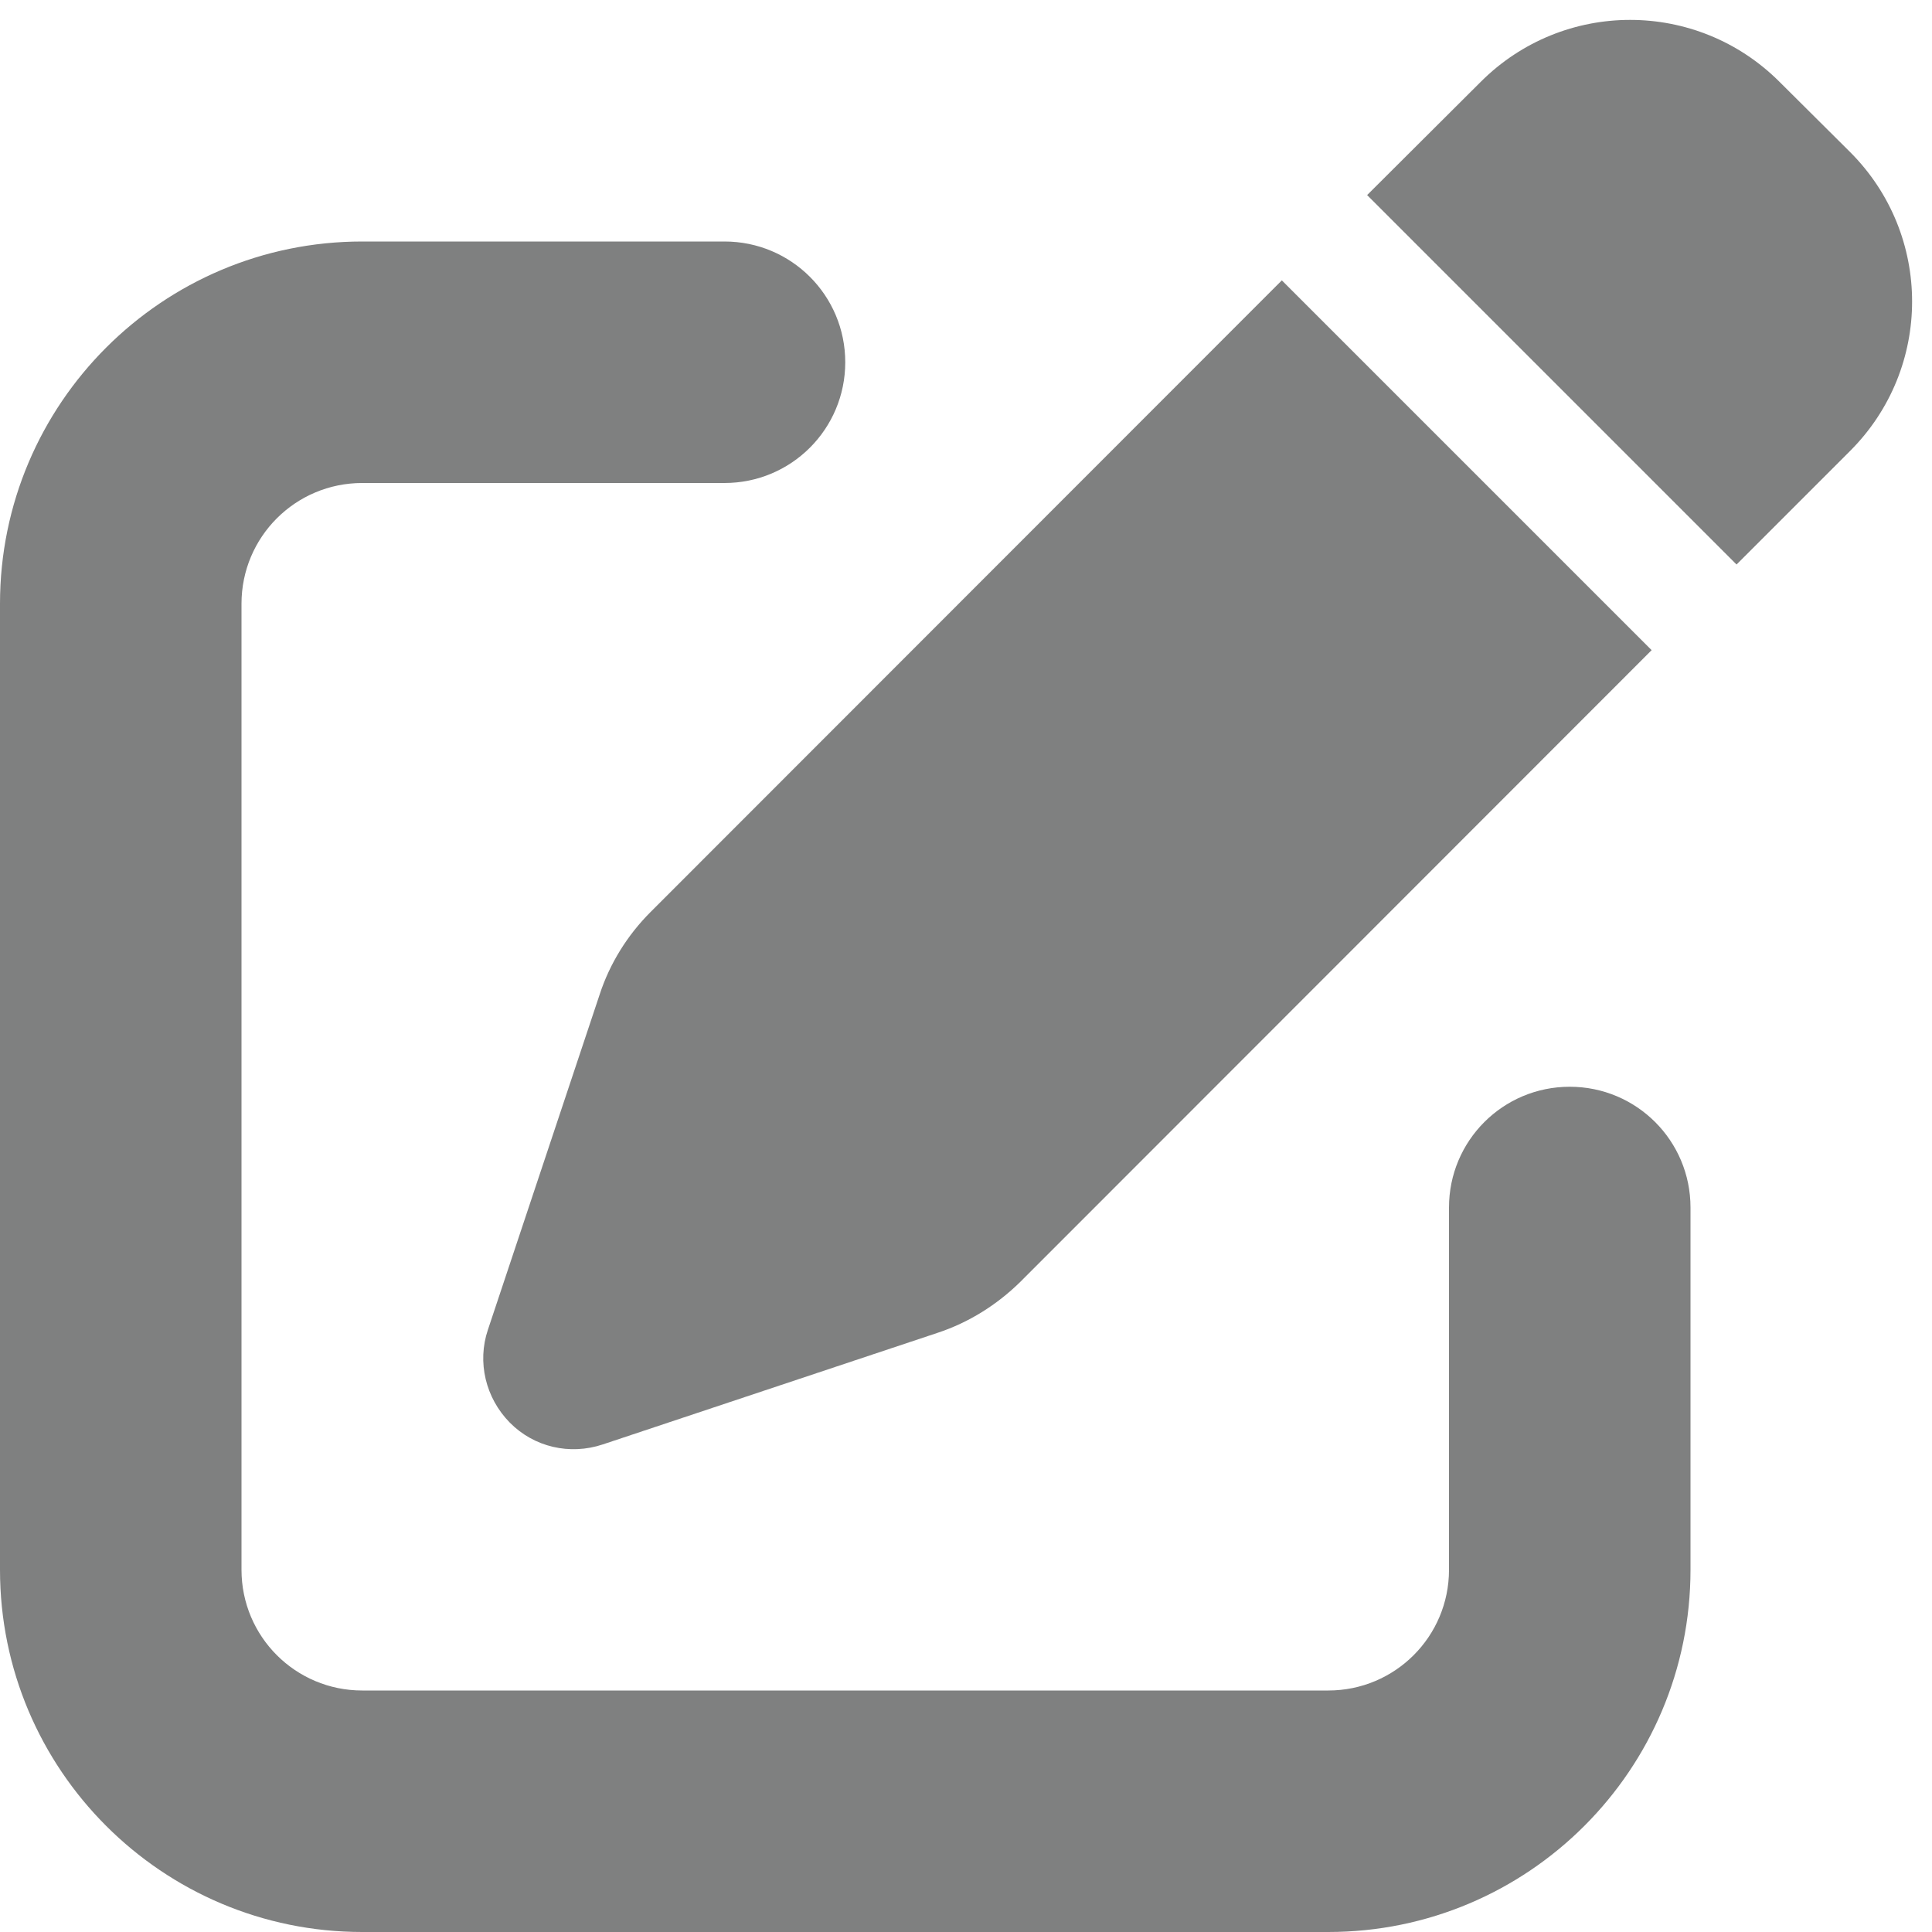
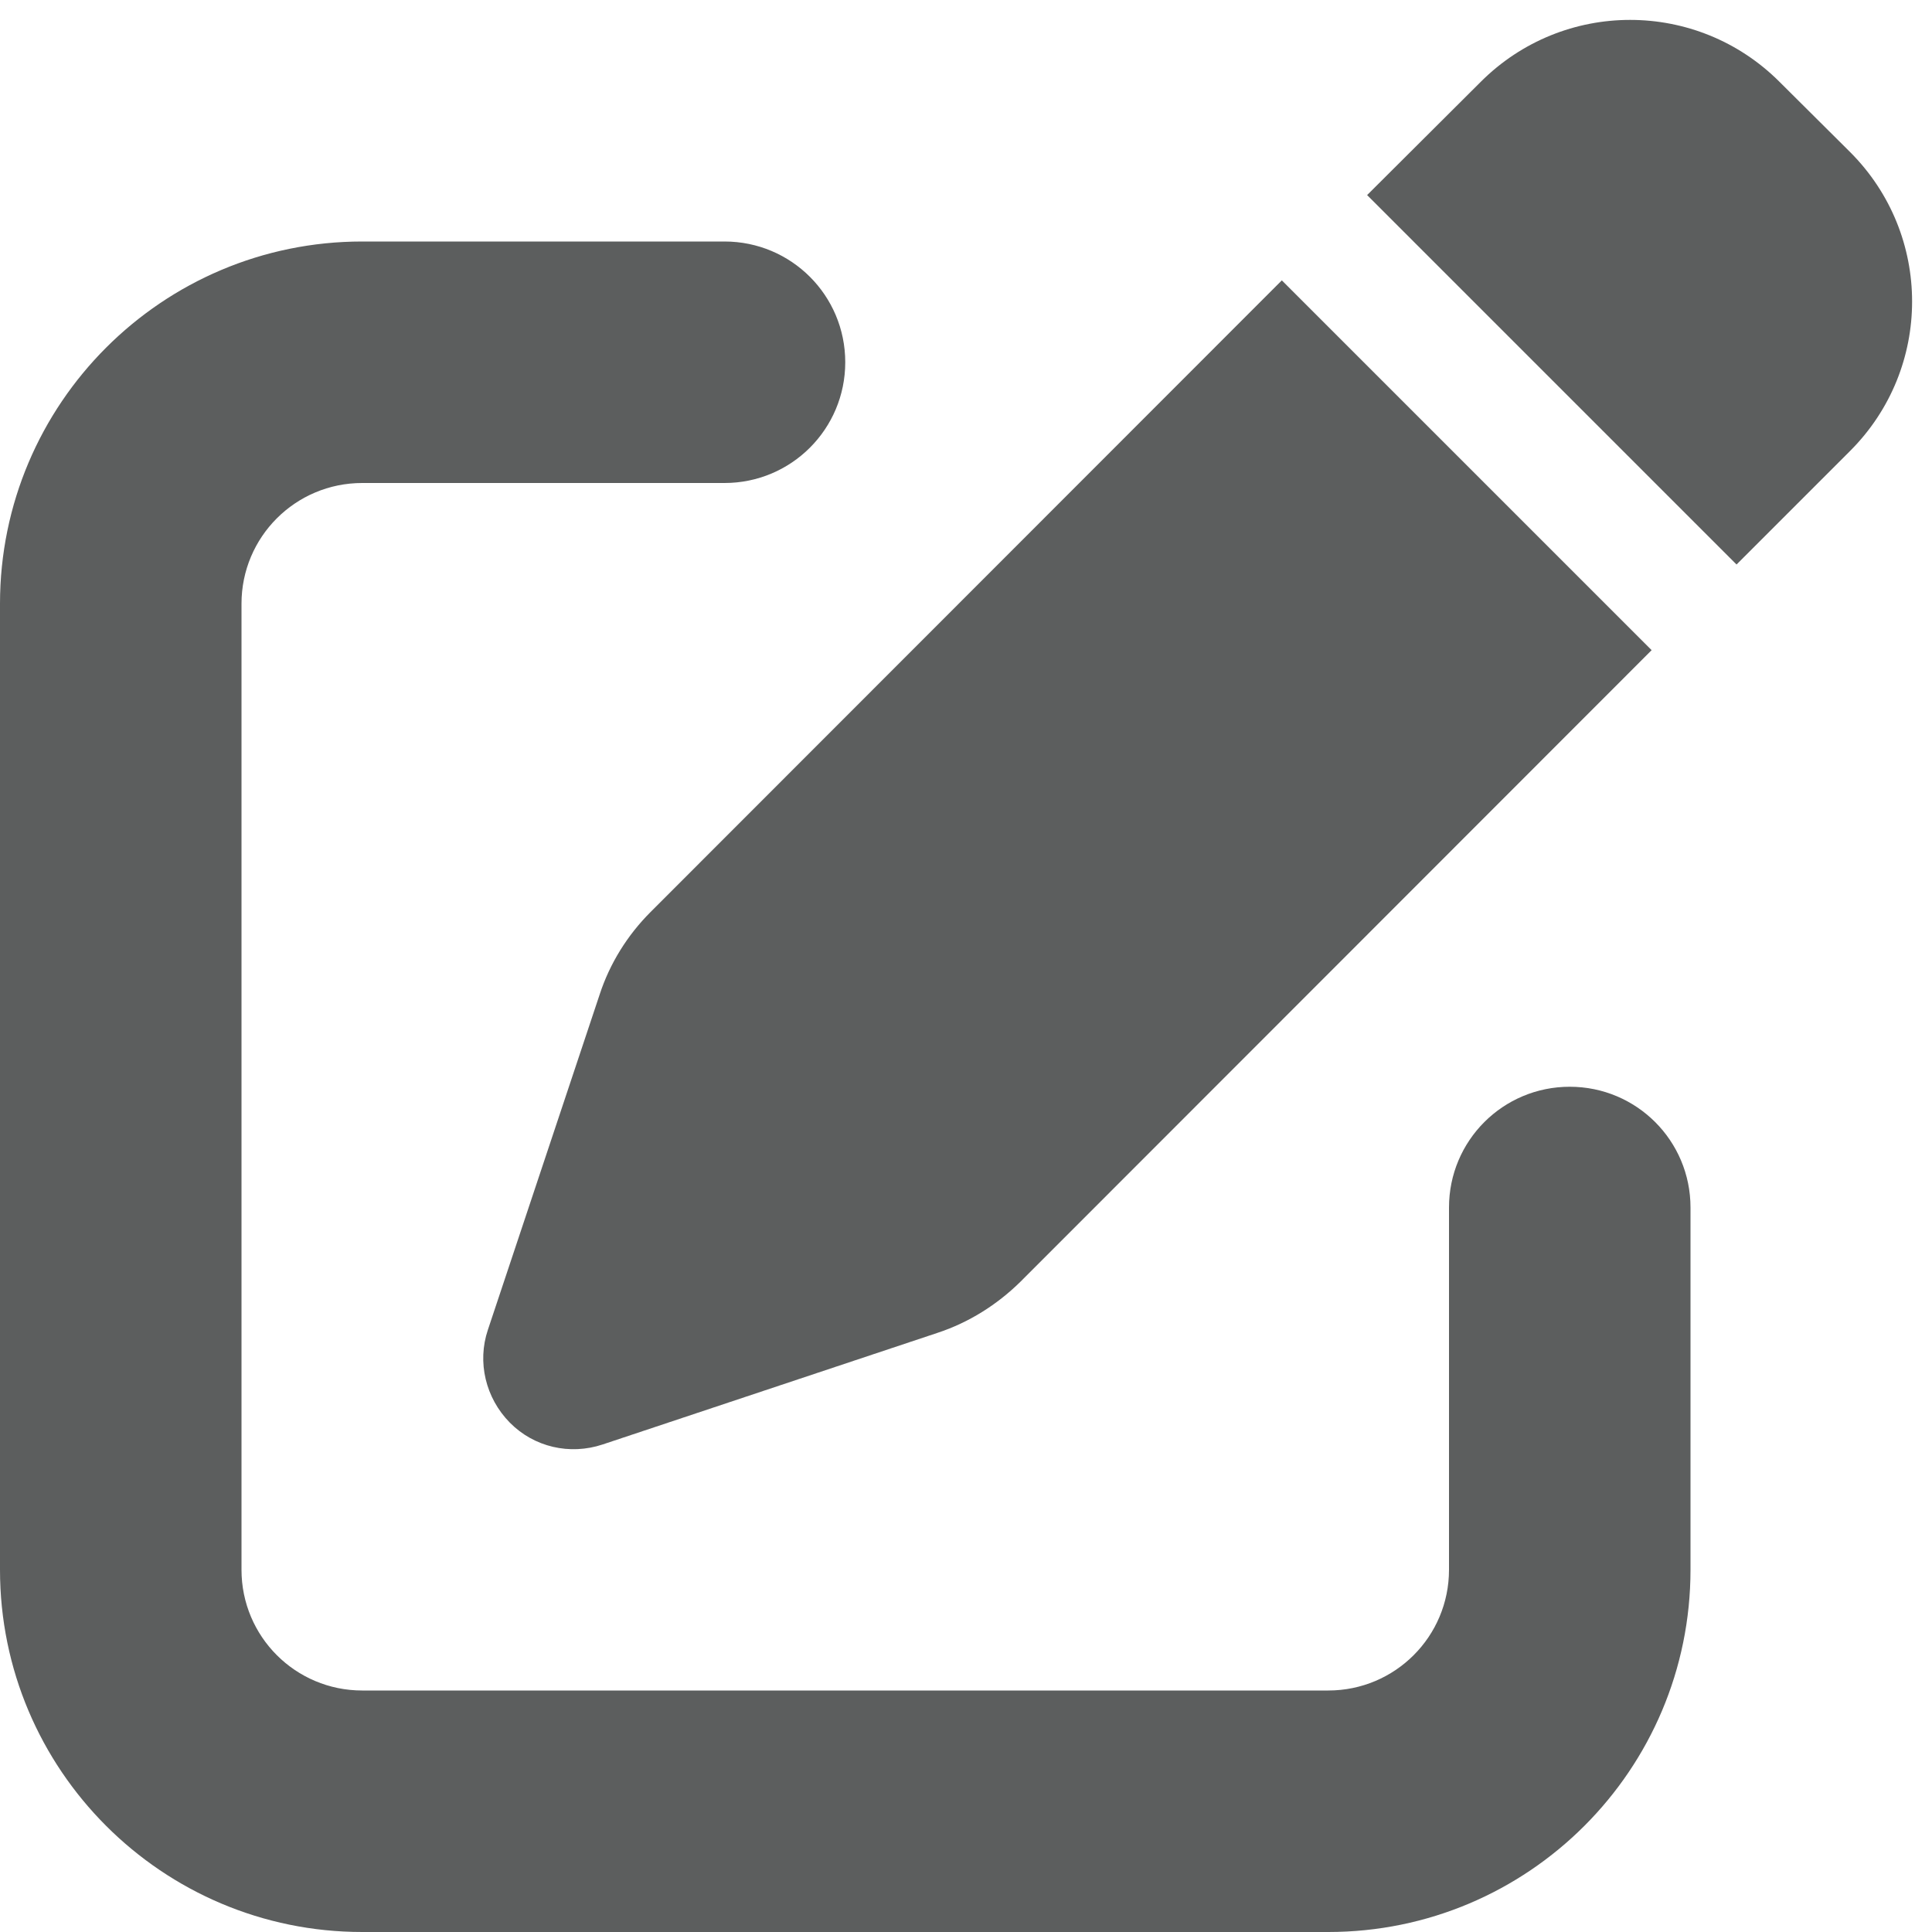
<svg xmlns="http://www.w3.org/2000/svg" viewBox="0 0 512 512">
-   <path fill="#7F8080" d="M471.6 21.7c-21.9-21.9-57.3-21.9-79.2 0L362.3 51.7l97.9 97.9 30.1-30.1c21.9-21.9 21.9-57.3 0-79.2L471.6 21.7zm-299.2 220c-6.1 6.1-10.8 13.6-13.5 21.9l-29.6 88.8c-2.9 8.6-.6 18.1 5.8 24.6s15.9 8.7 24.6 5.8l88.8-29.6c8.2-2.7 15.7-7.4 21.9-13.5L437.7 172.3 339.7 74.3 172.4 241.7zM96 64C43 64 0 107 0 160V416c0 53 43 96 96 96H352c53 0 96-43 96-96V320c0-17.7-14.3-32-32-32s-32 14.3-32 32v96c0 17.7-14.3 32-32 32H96c-17.7 0-32-14.3-32-32V160c0-17.7 14.3-32 32-32h96c17.7 0 32-14.3 32-32s-14.3-32-32-32H96z" />
+   <path fill="#5C5E5E" d="M471.6 21.7c-21.9-21.9-57.3-21.9-79.2 0L362.3 51.7l97.9 97.9 30.1-30.1c21.9-21.9 21.9-57.3 0-79.2L471.6 21.7zm-299.2 220c-6.1 6.1-10.8 13.6-13.5 21.9l-29.6 88.8c-2.9 8.6-.6 18.1 5.8 24.6s15.9 8.7 24.6 5.8l88.8-29.6c8.2-2.7 15.7-7.4 21.9-13.5L437.7 172.3 339.7 74.3 172.4 241.7zM96 64C43 64 0 107 0 160V416c0 53 43 96 96 96H352c53 0 96-43 96-96V320c0-17.7-14.3-32-32-32s-32 14.3-32 32v96c0 17.7-14.3 32-32 32H96c-17.7 0-32-14.3-32-32V160c0-17.7 14.3-32 32-32h96c17.7 0 32-14.3 32-32s-14.3-32-32-32H96z" />
</svg>
